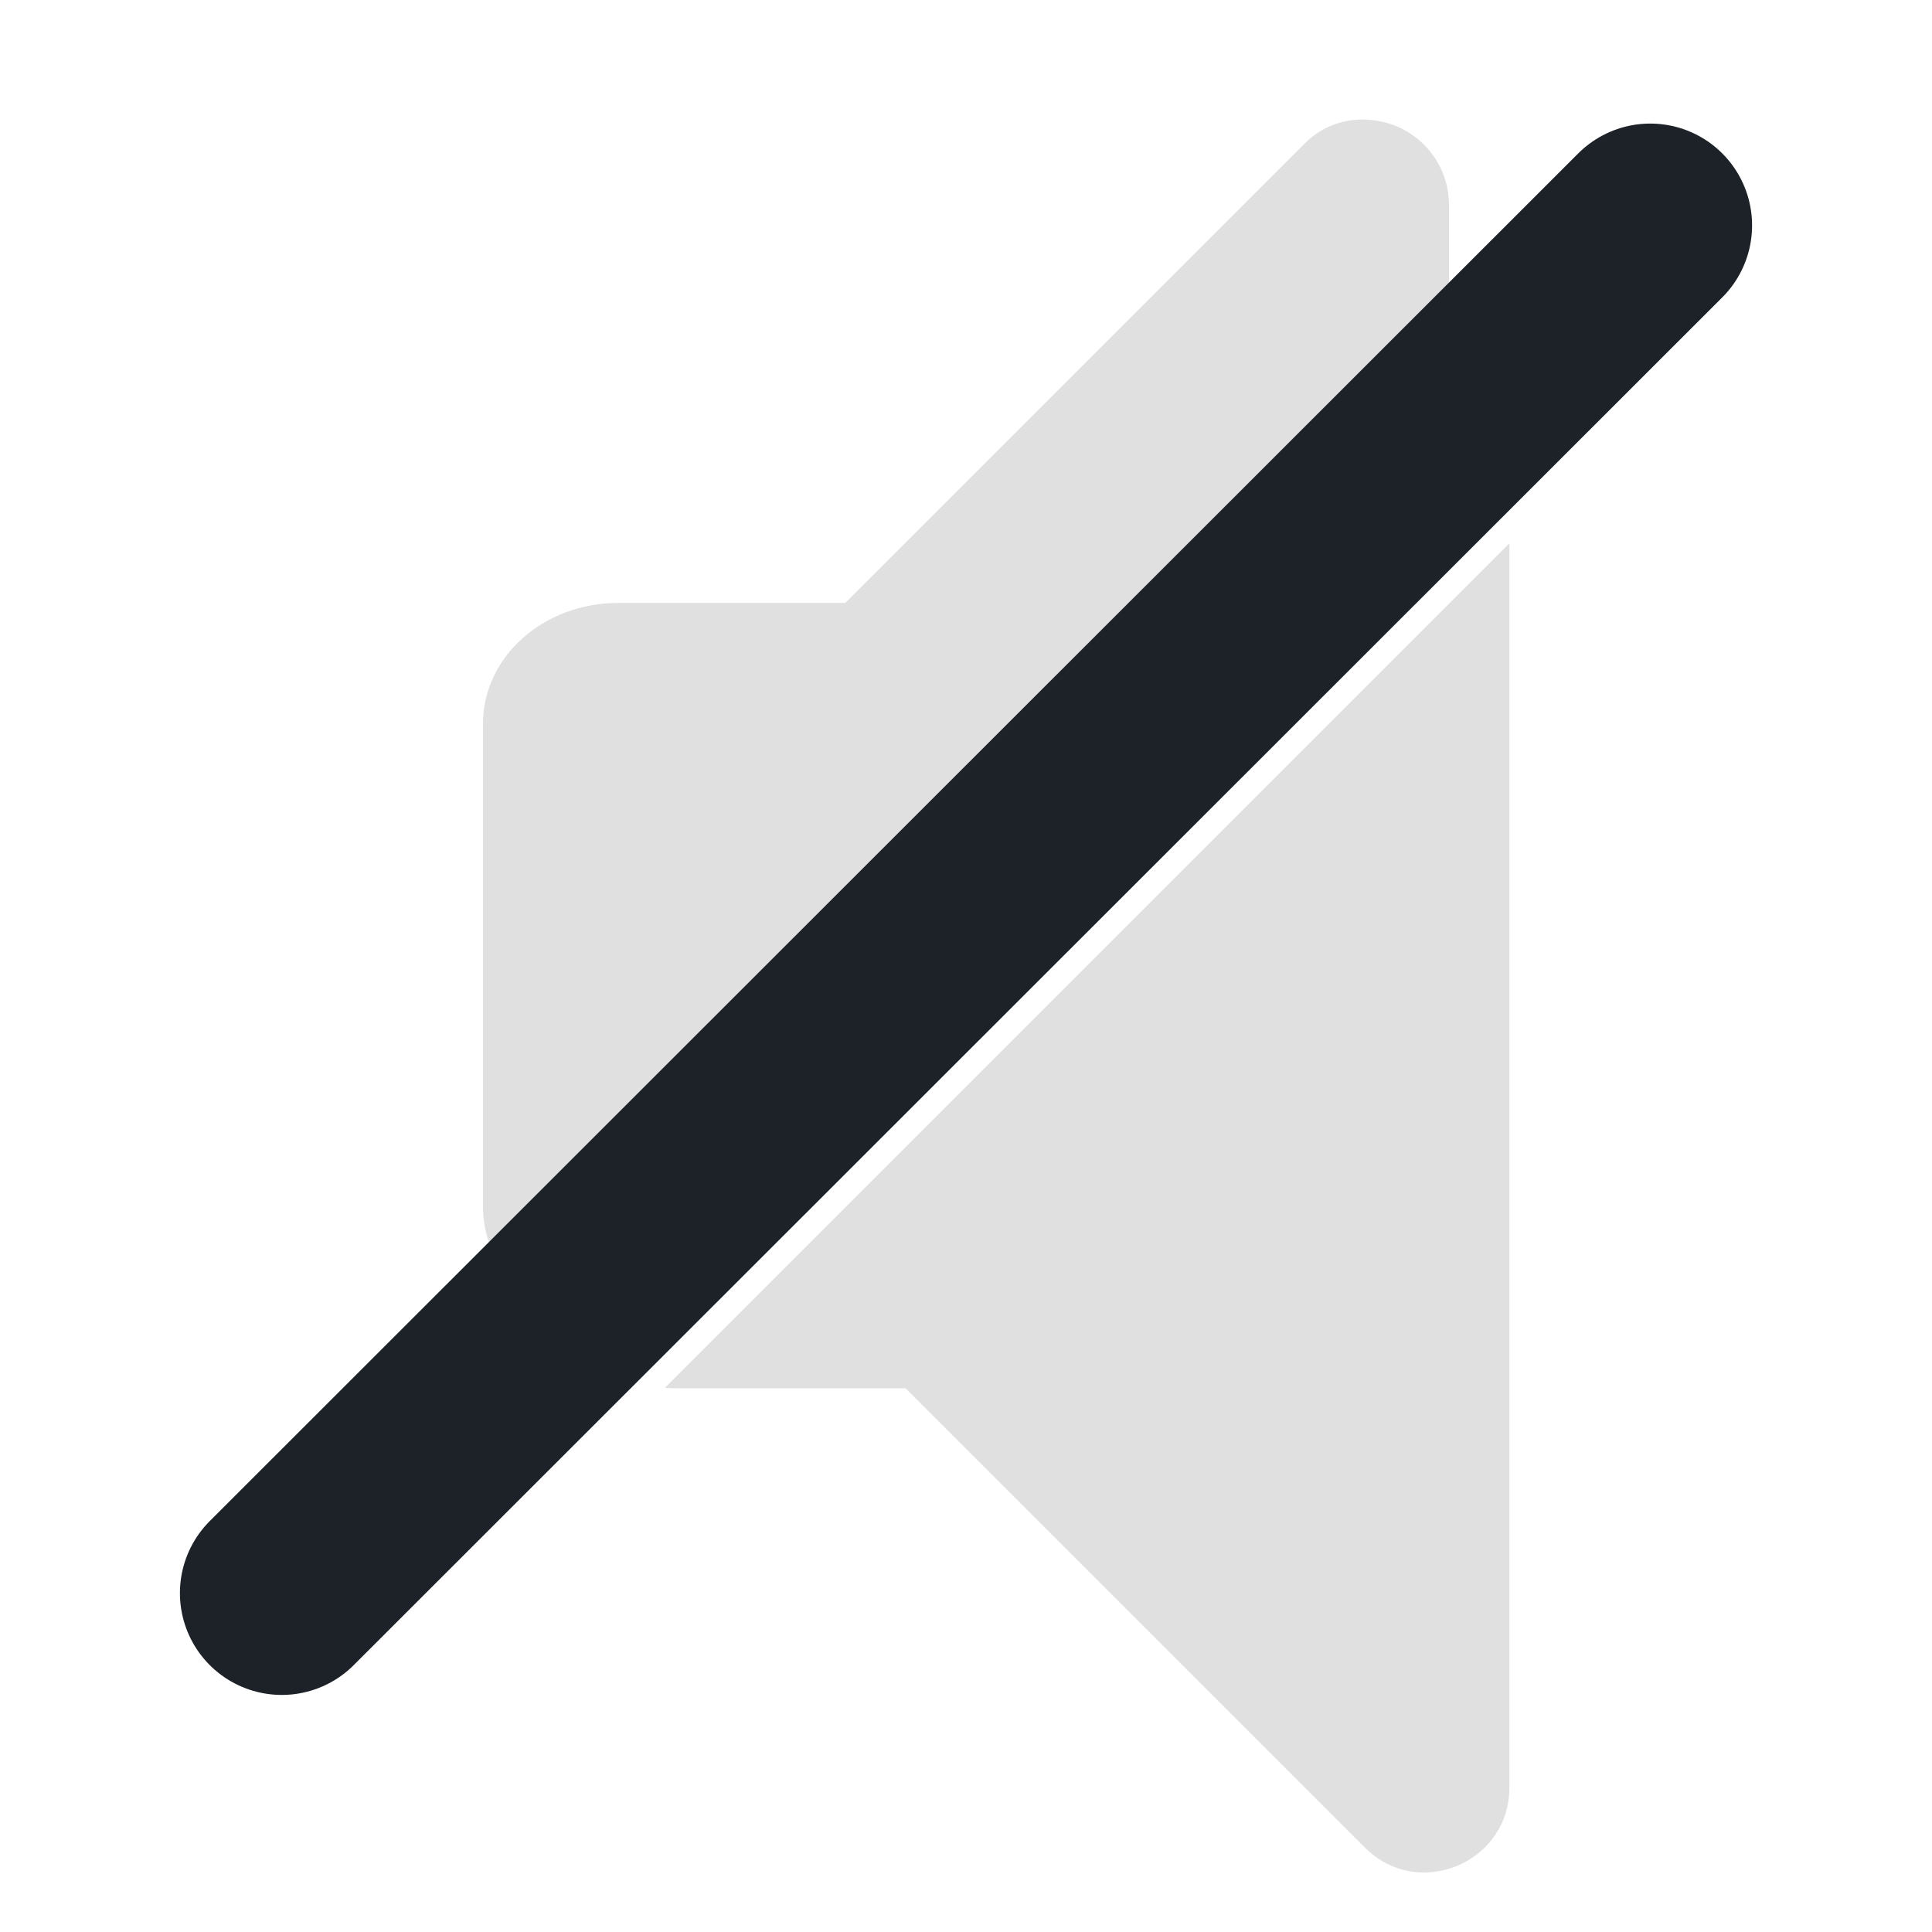
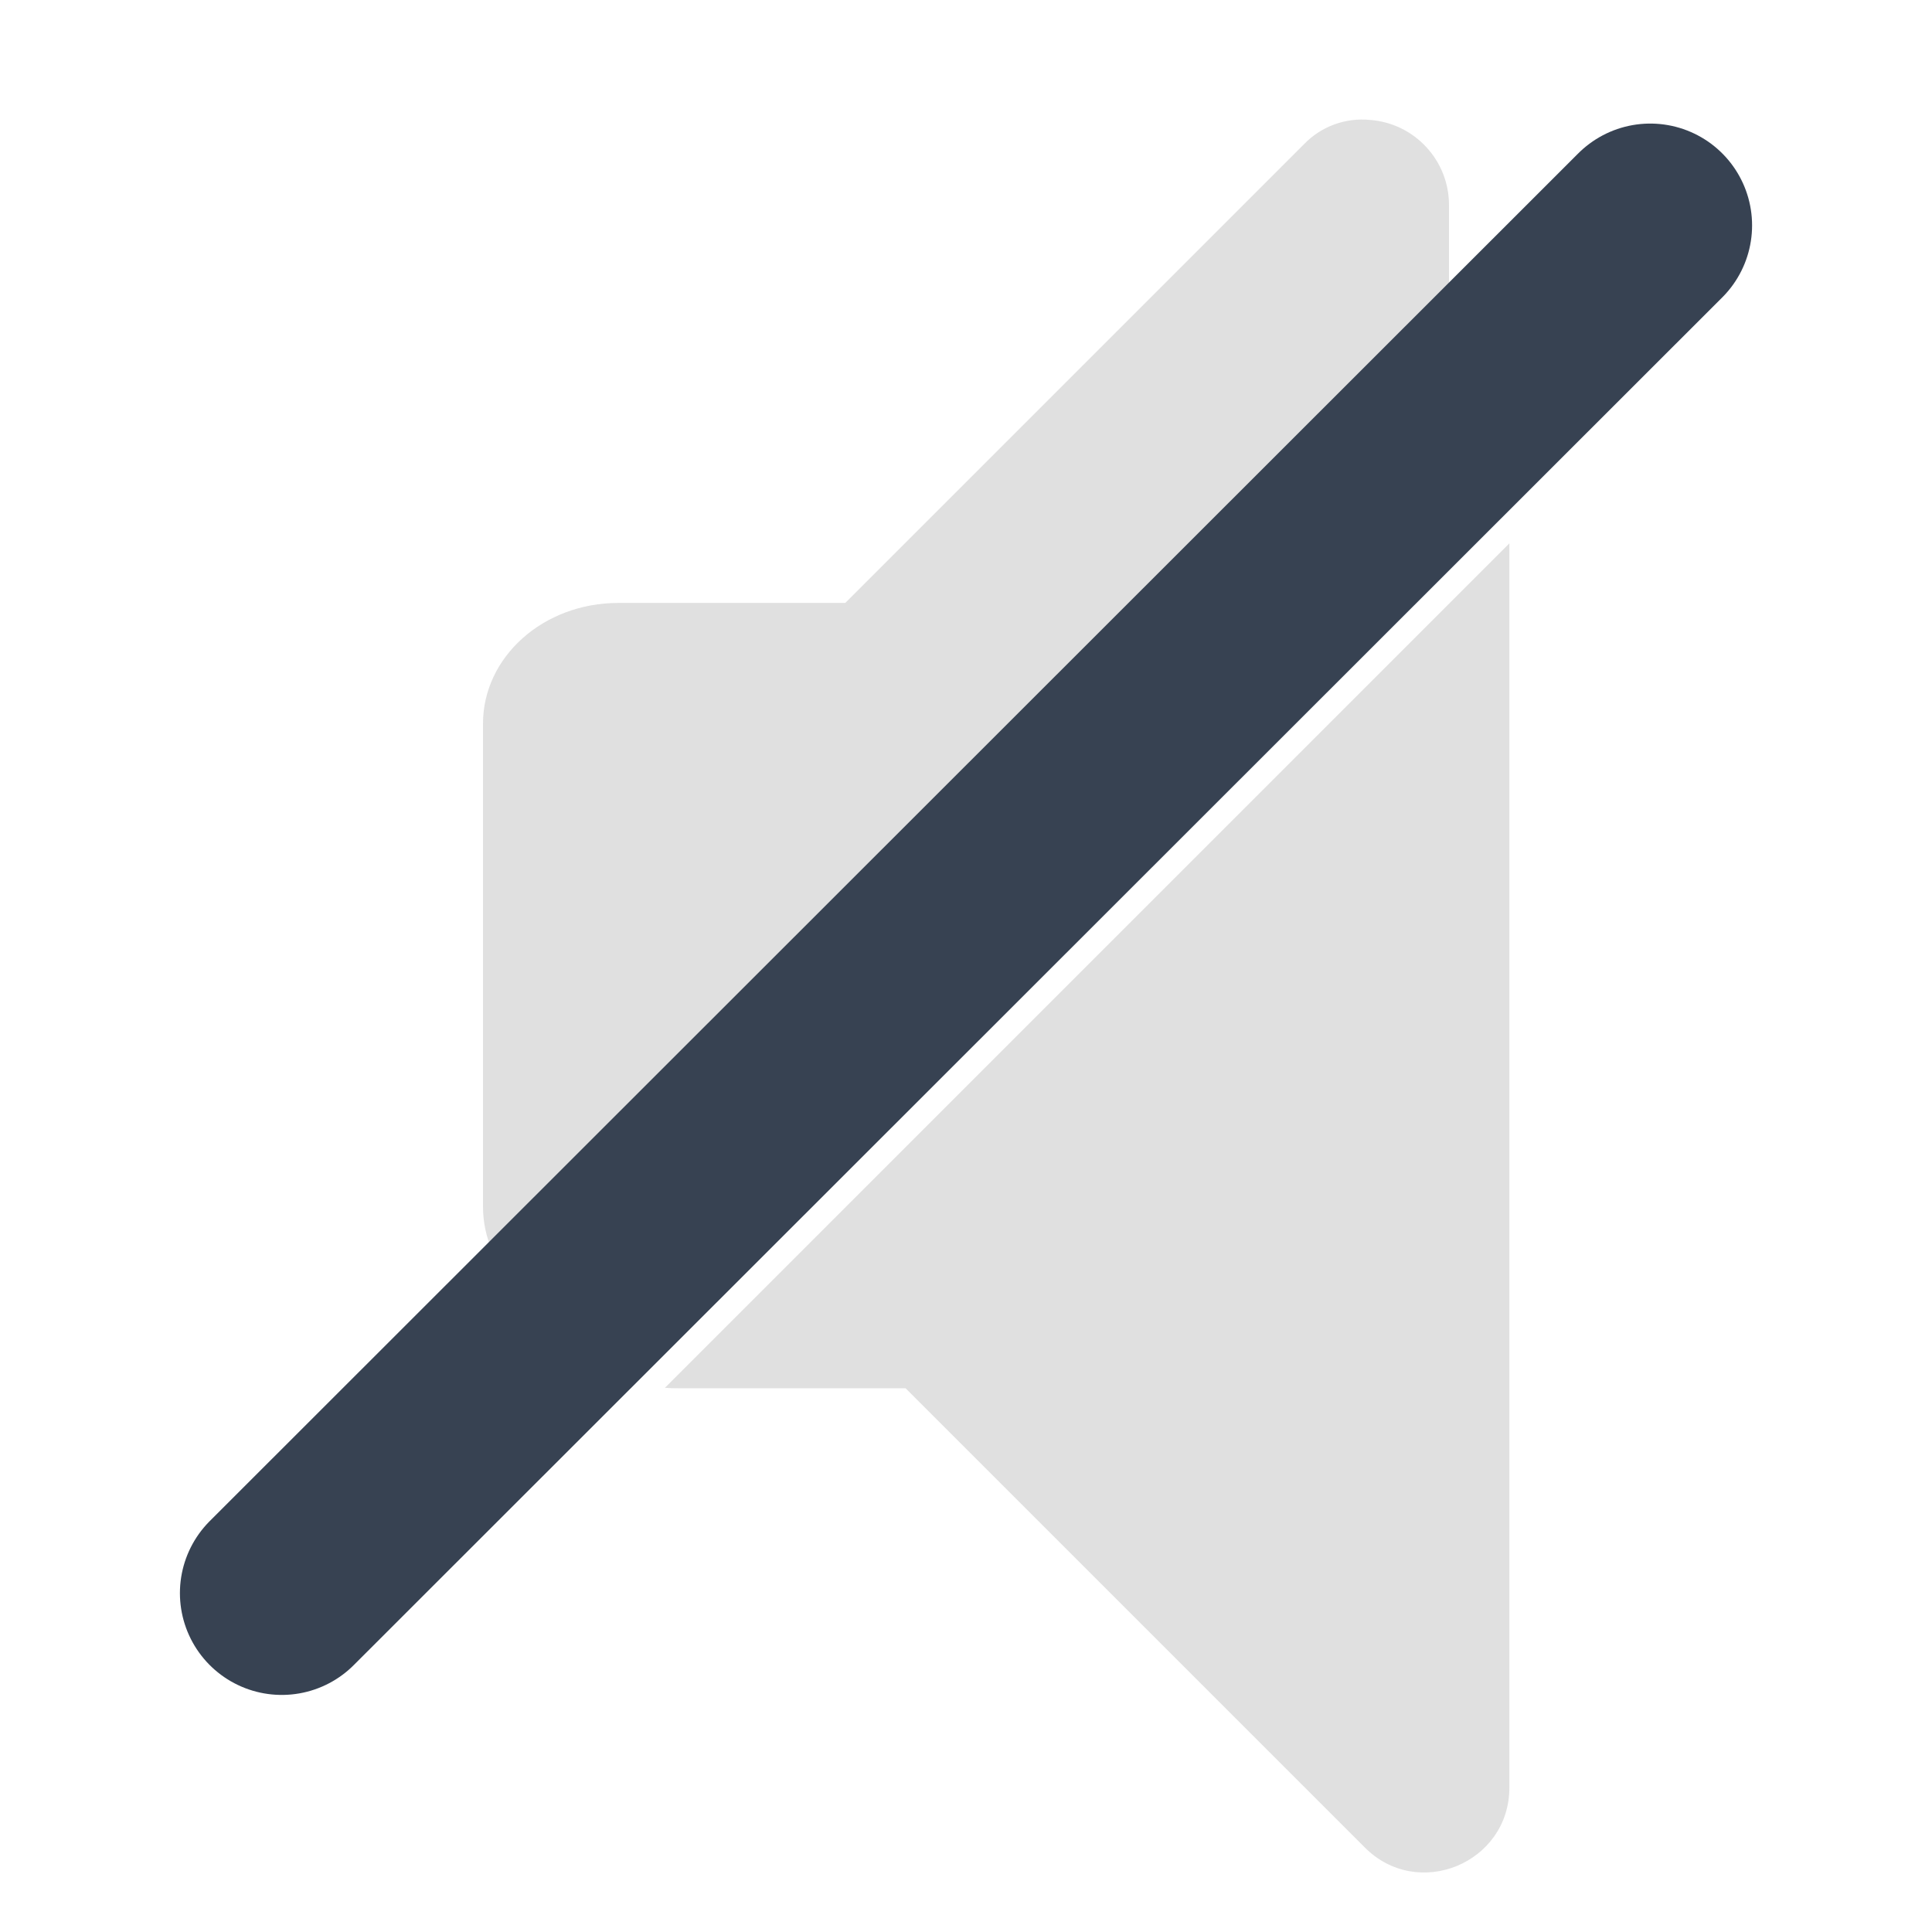
<svg xmlns="http://www.w3.org/2000/svg" xml:space="preserve" width="16" height="16" version="1.0" viewBox="0 0 2.4 2.4" id="svg2">
  <defs id="defs2" />
  <path d="M 1.875,0.675 0.826,1.724 c 0.006,4.938e-4 0.011,5.86e-4 0.017,5.86e-4 h 0.282 l 0.57,0.57 c 0.066,0.067 0.18,0.02 0.18,-0.074 z" style="fill:#e0e0e0;paint-order:markers stroke fill" id="path8" />
  <path d="m 1.702,0.149 a 0.1,0.1 0 0 0 -0.082,0.03 L 1.05,0.749 H 0.768 c -0.093,0 -0.168,0.067 -0.168,0.15 V 1.499 c 0,0.078 0.066,0.142 0.151,0.149 L 1.8,0.6 V 0.255 A 0.106,0.106 0 0 0 1.702,0.149 Z" style="fill:#e0e0e0;paint-order:markers stroke fill" id="path7" />
-   <path style="fill:none;fill-opacity:1;stroke:#1d2228;stroke-width:0.253;stroke-linejoin:round;stroke-opacity:1" d="M 0.35,1.979 C 2.047,0.283 2.05,0.28 2.05,0.28 Z" id="path4" />
+   <path style="fill:none;fill-opacity:1;stroke:#374252;stroke-width:0.253;stroke-linejoin:round;stroke-opacity:1" d="M 0.35,1.979 C 2.047,0.283 2.05,0.28 2.05,0.28 Z" id="path4" />
</svg>
